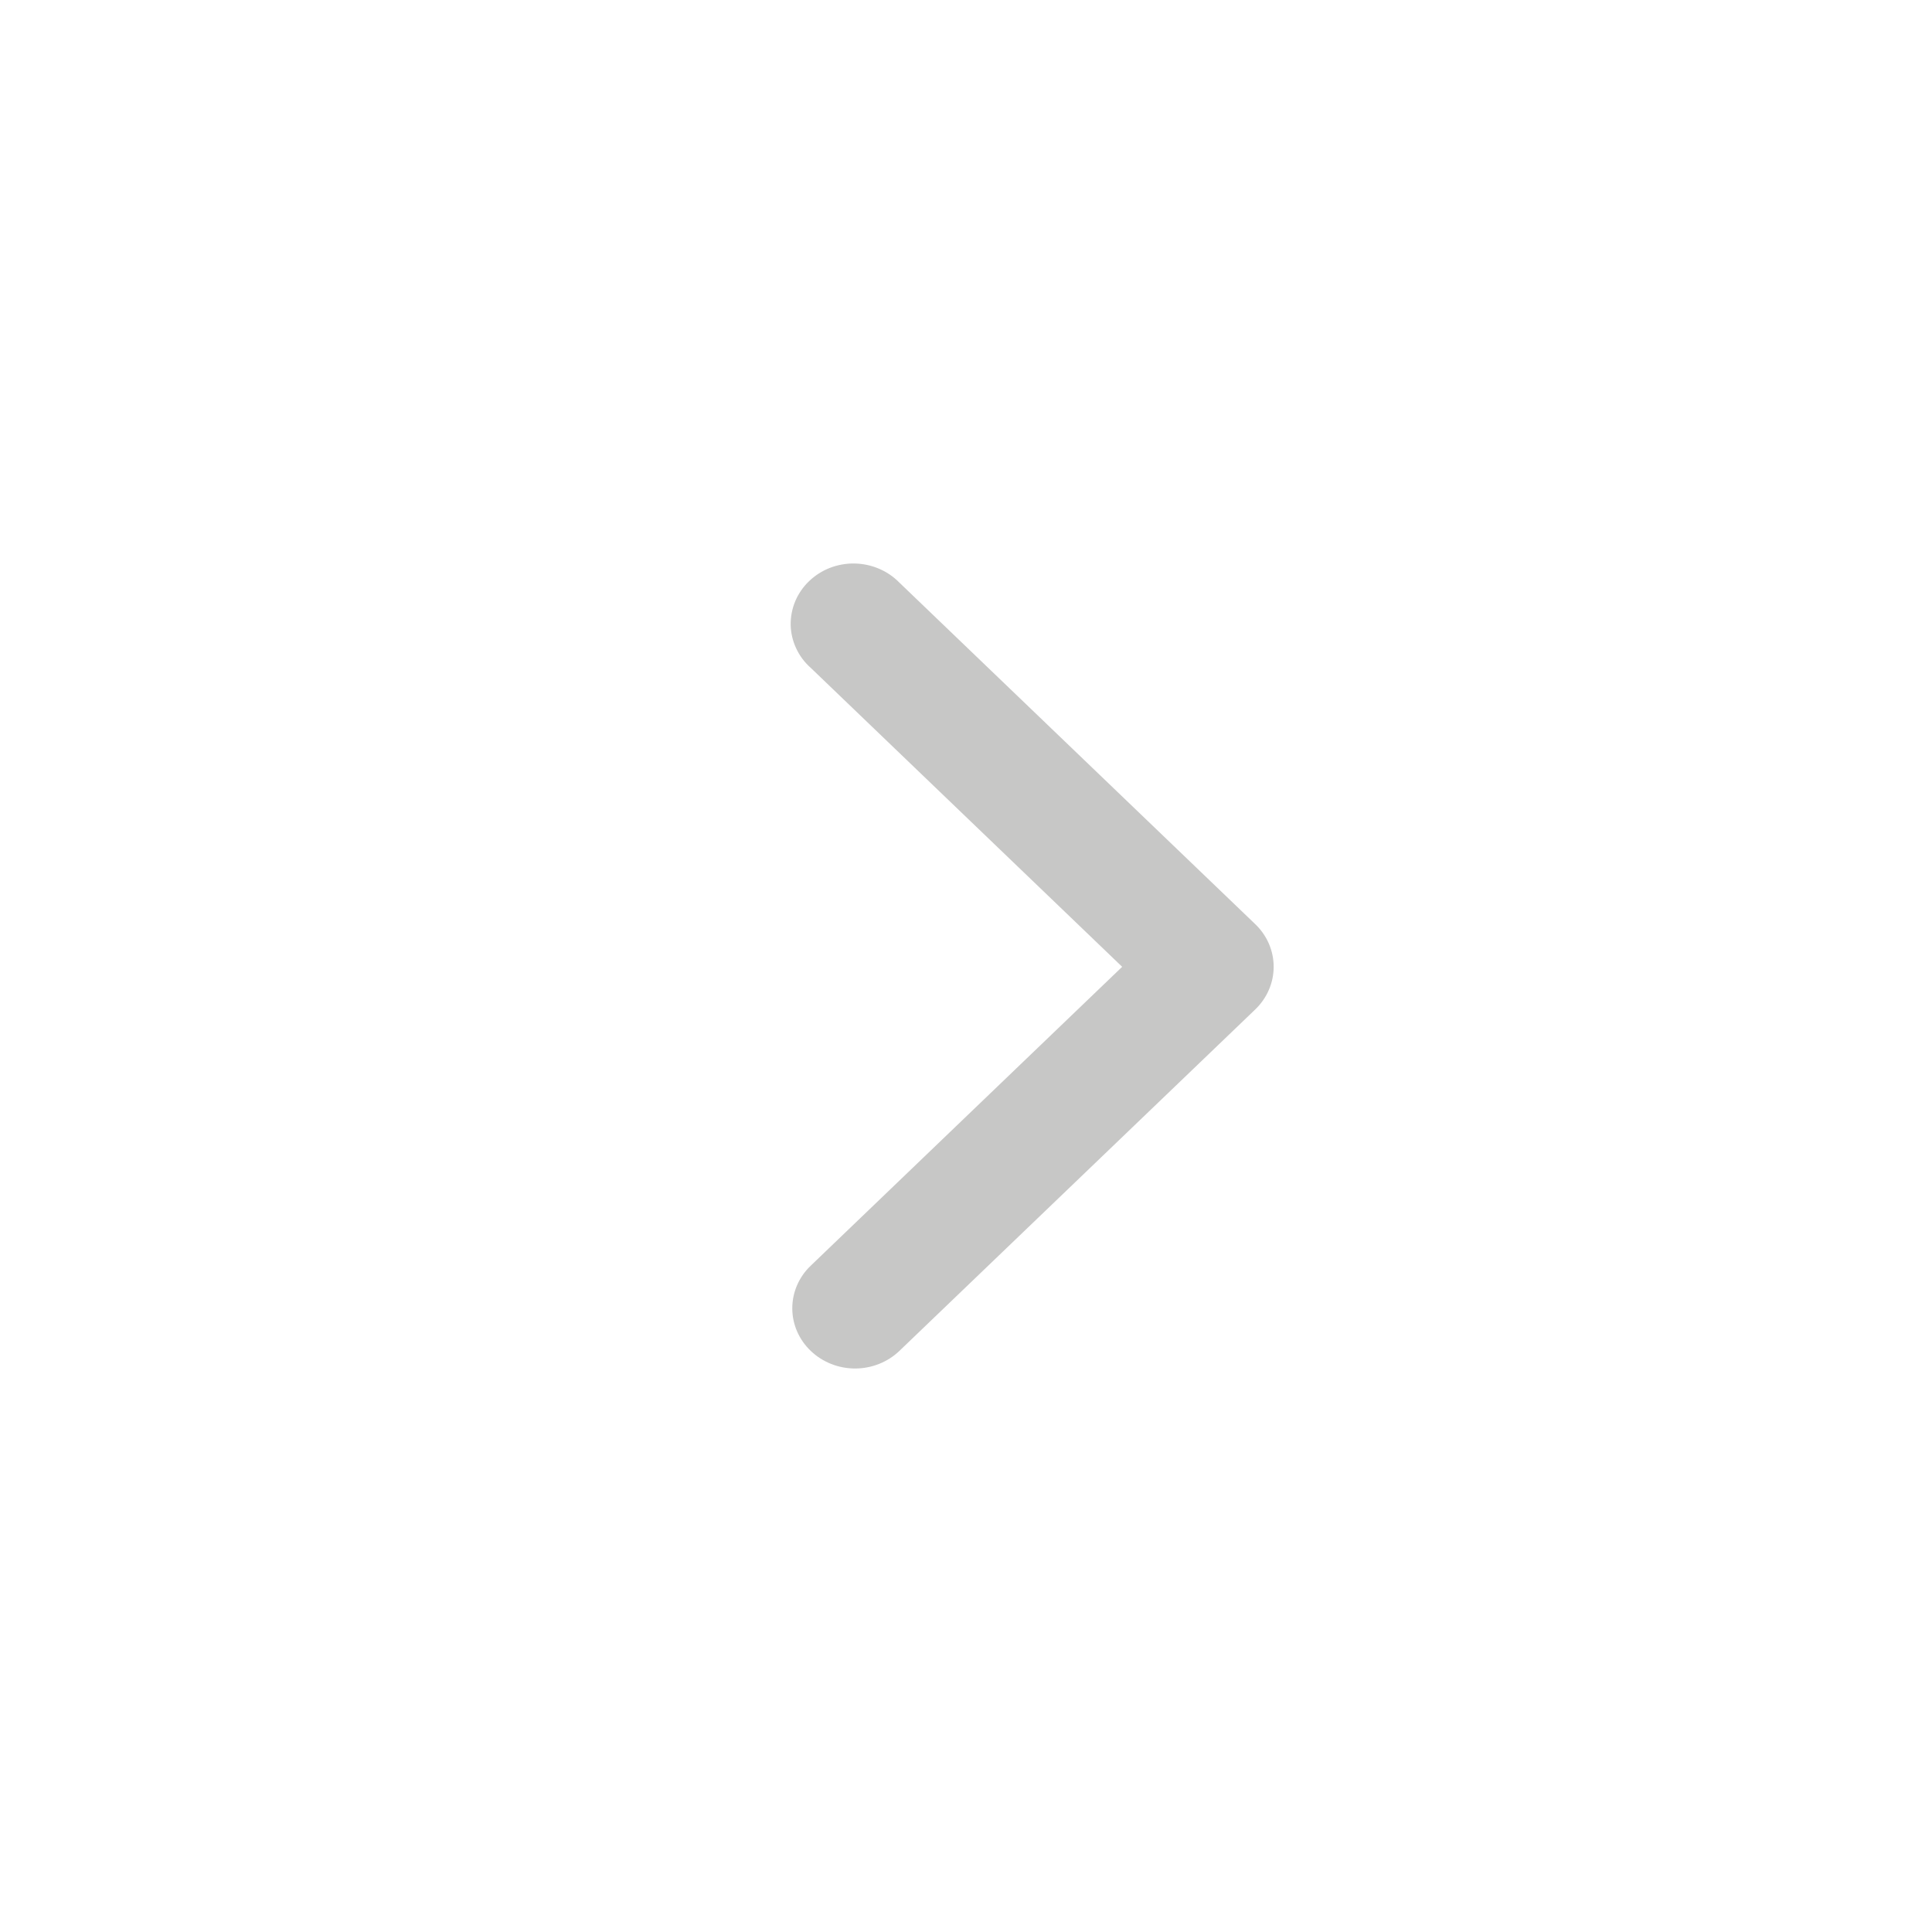
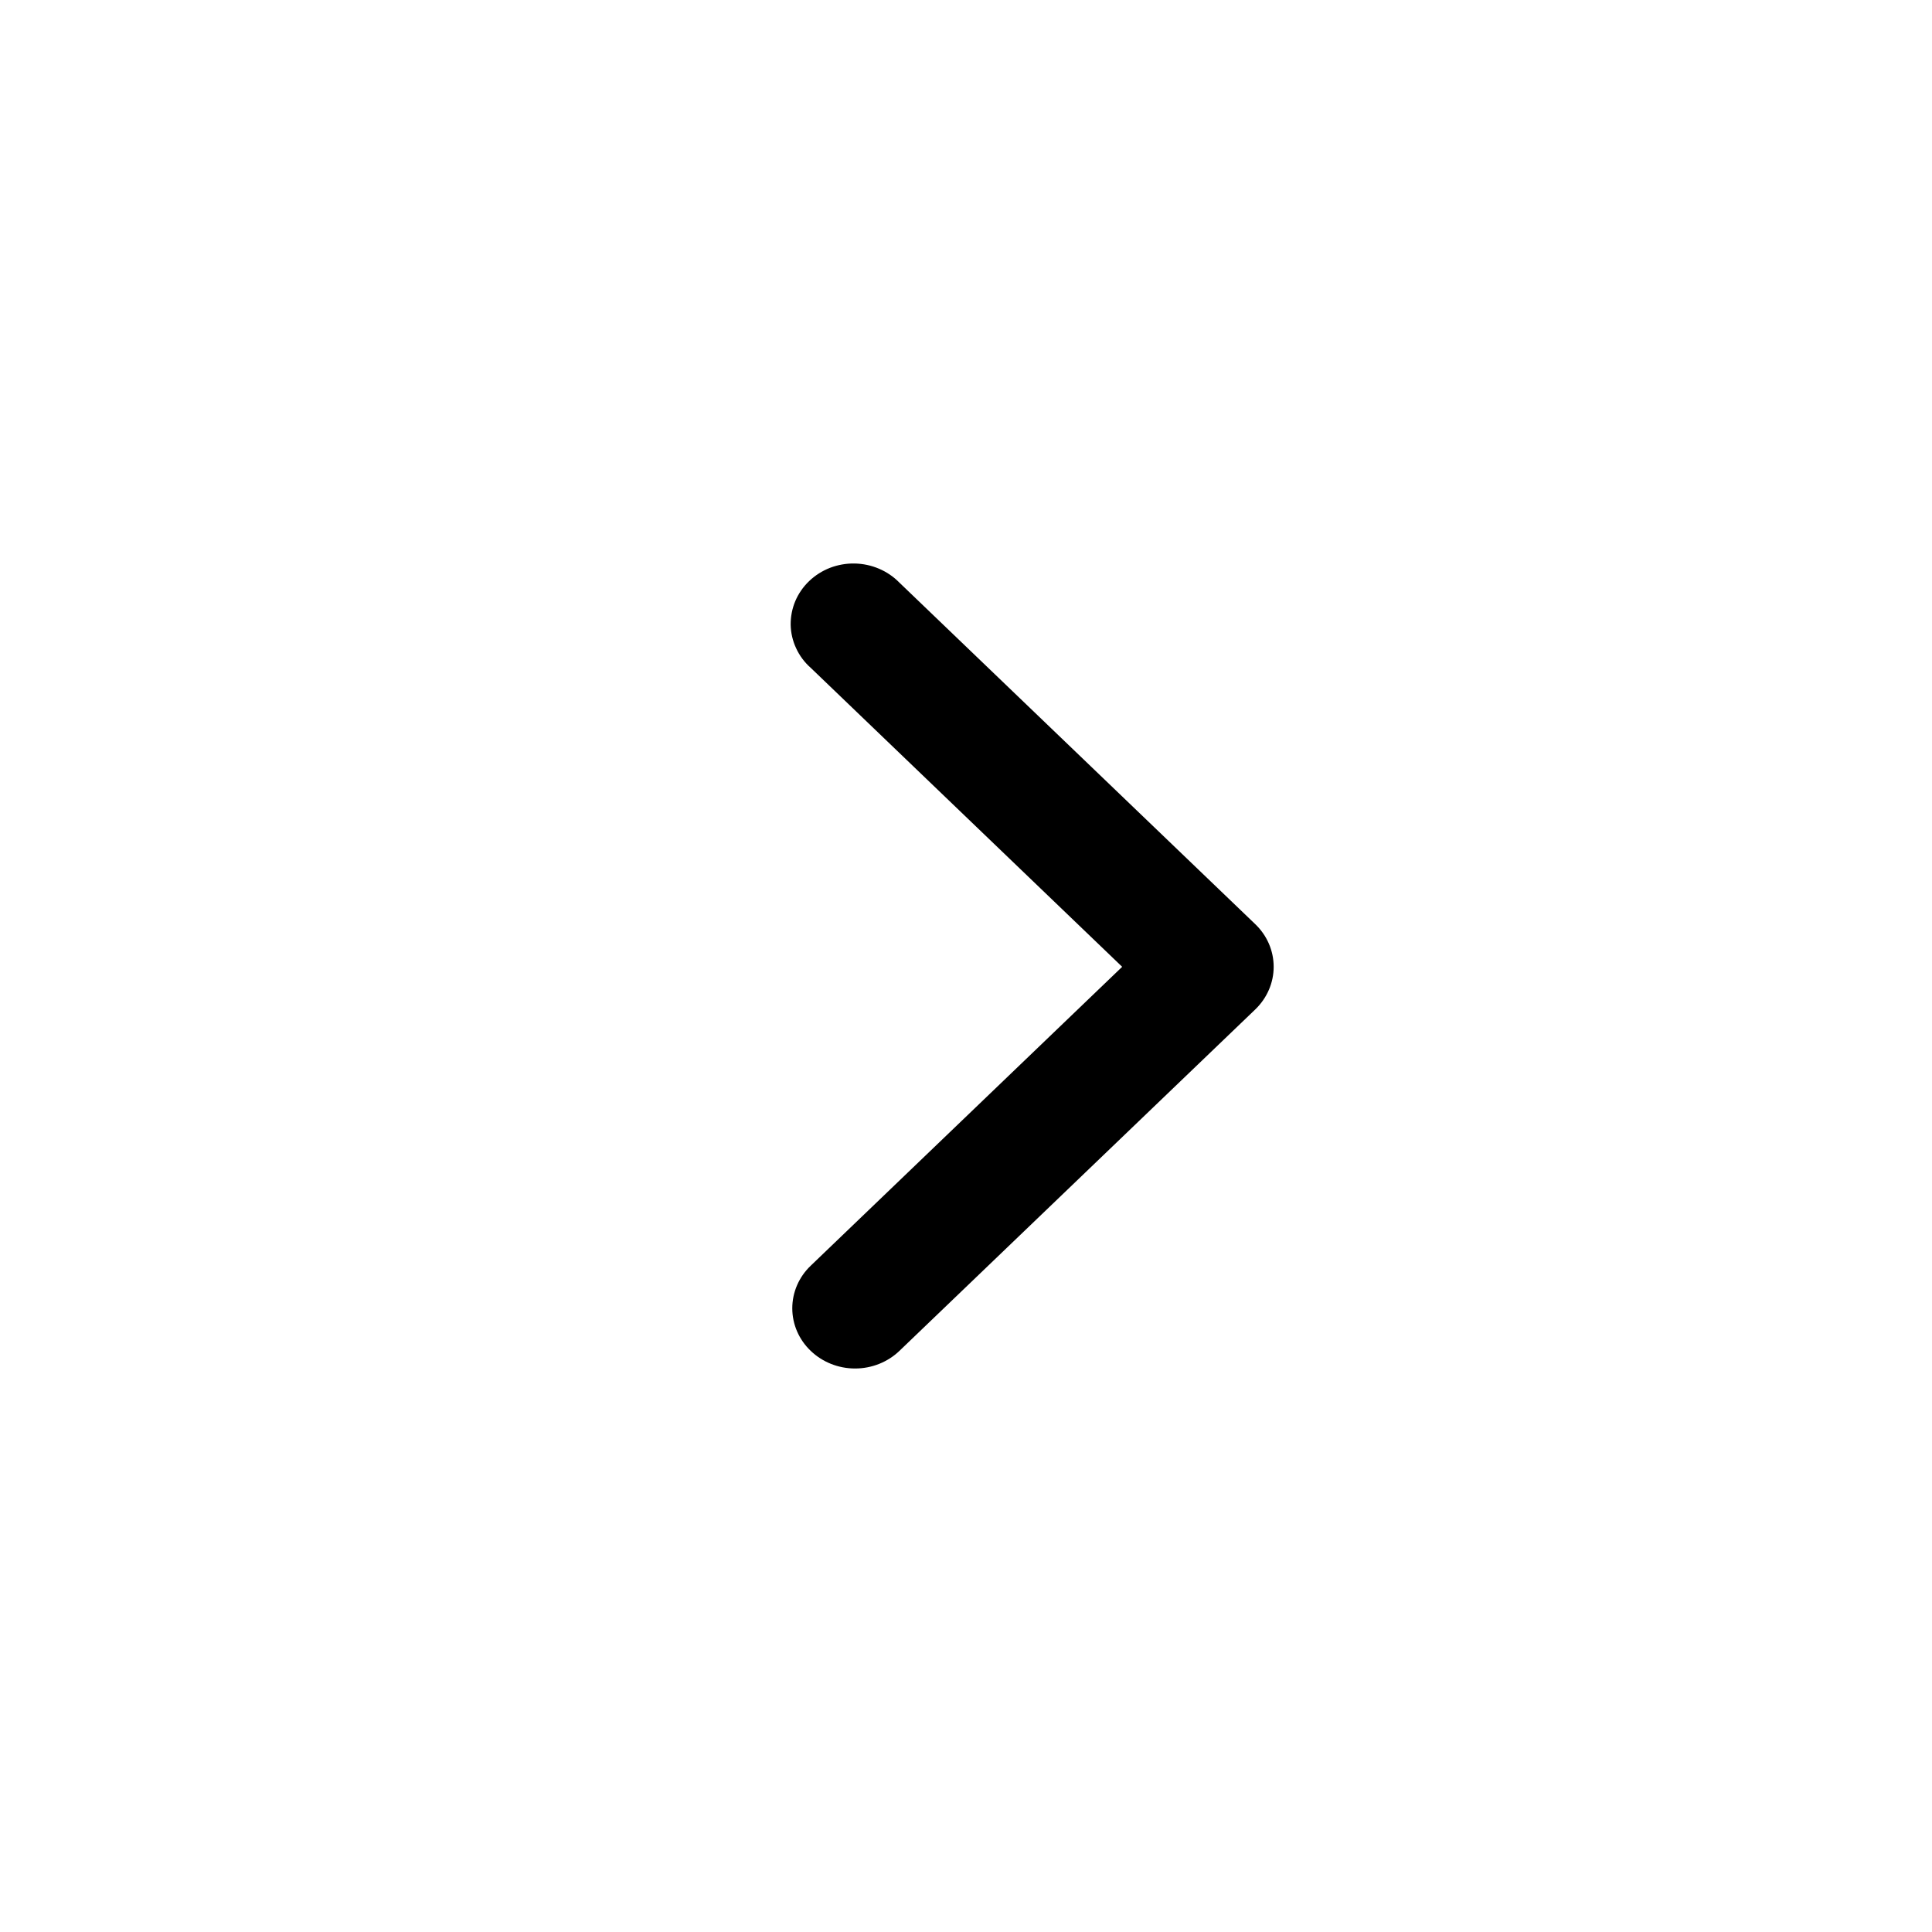
<svg xmlns="http://www.w3.org/2000/svg" width="100%" height="100%" viewBox="0 0 24 24" fill="none">
-   <path fill-rule="evenodd" clip-rule="evenodd" d="M10.071 16.781C9.924 16.641 9.842 16.45 9.842 16.252C9.842 16.054 9.924 15.863 10.071 15.723L13.94 12.01L10.071 8.296C9.994 8.228 9.932 8.145 9.89 8.053C9.847 7.962 9.824 7.862 9.822 7.762C9.821 7.661 9.84 7.561 9.879 7.468C9.918 7.375 9.977 7.29 10.051 7.219C10.125 7.148 10.213 7.092 10.31 7.054C10.407 7.017 10.511 6.998 10.616 7C10.721 7.002 10.824 7.024 10.92 7.065C11.016 7.106 11.102 7.165 11.173 7.238L15.594 11.481C15.74 11.621 15.822 11.811 15.822 12.01C15.822 12.208 15.74 12.398 15.594 12.539L11.173 16.781C11.027 16.921 10.829 17 10.622 17C10.415 17 10.217 16.921 10.071 16.781Z" fill="#C7C7C6" />
+   <path fill-rule="evenodd" clip-rule="evenodd" d="M10.071 16.781C9.924 16.641 9.842 16.45 9.842 16.252C9.842 16.054 9.924 15.863 10.071 15.723L13.94 12.01L10.071 8.296C9.994 8.228 9.932 8.145 9.89 8.053C9.847 7.962 9.824 7.862 9.822 7.762C9.821 7.661 9.84 7.561 9.879 7.468C9.918 7.375 9.977 7.29 10.051 7.219C10.125 7.148 10.213 7.092 10.31 7.054C10.407 7.017 10.511 6.998 10.616 7C10.721 7.002 10.824 7.024 10.92 7.065C11.016 7.106 11.102 7.165 11.173 7.238L15.594 11.481C15.74 11.621 15.822 11.811 15.822 12.01C15.822 12.208 15.74 12.398 15.594 12.539L11.173 16.781C11.027 16.921 10.829 17 10.622 17C10.415 17 10.217 16.921 10.071 16.781Z" fill="currentColor" />
</svg>
